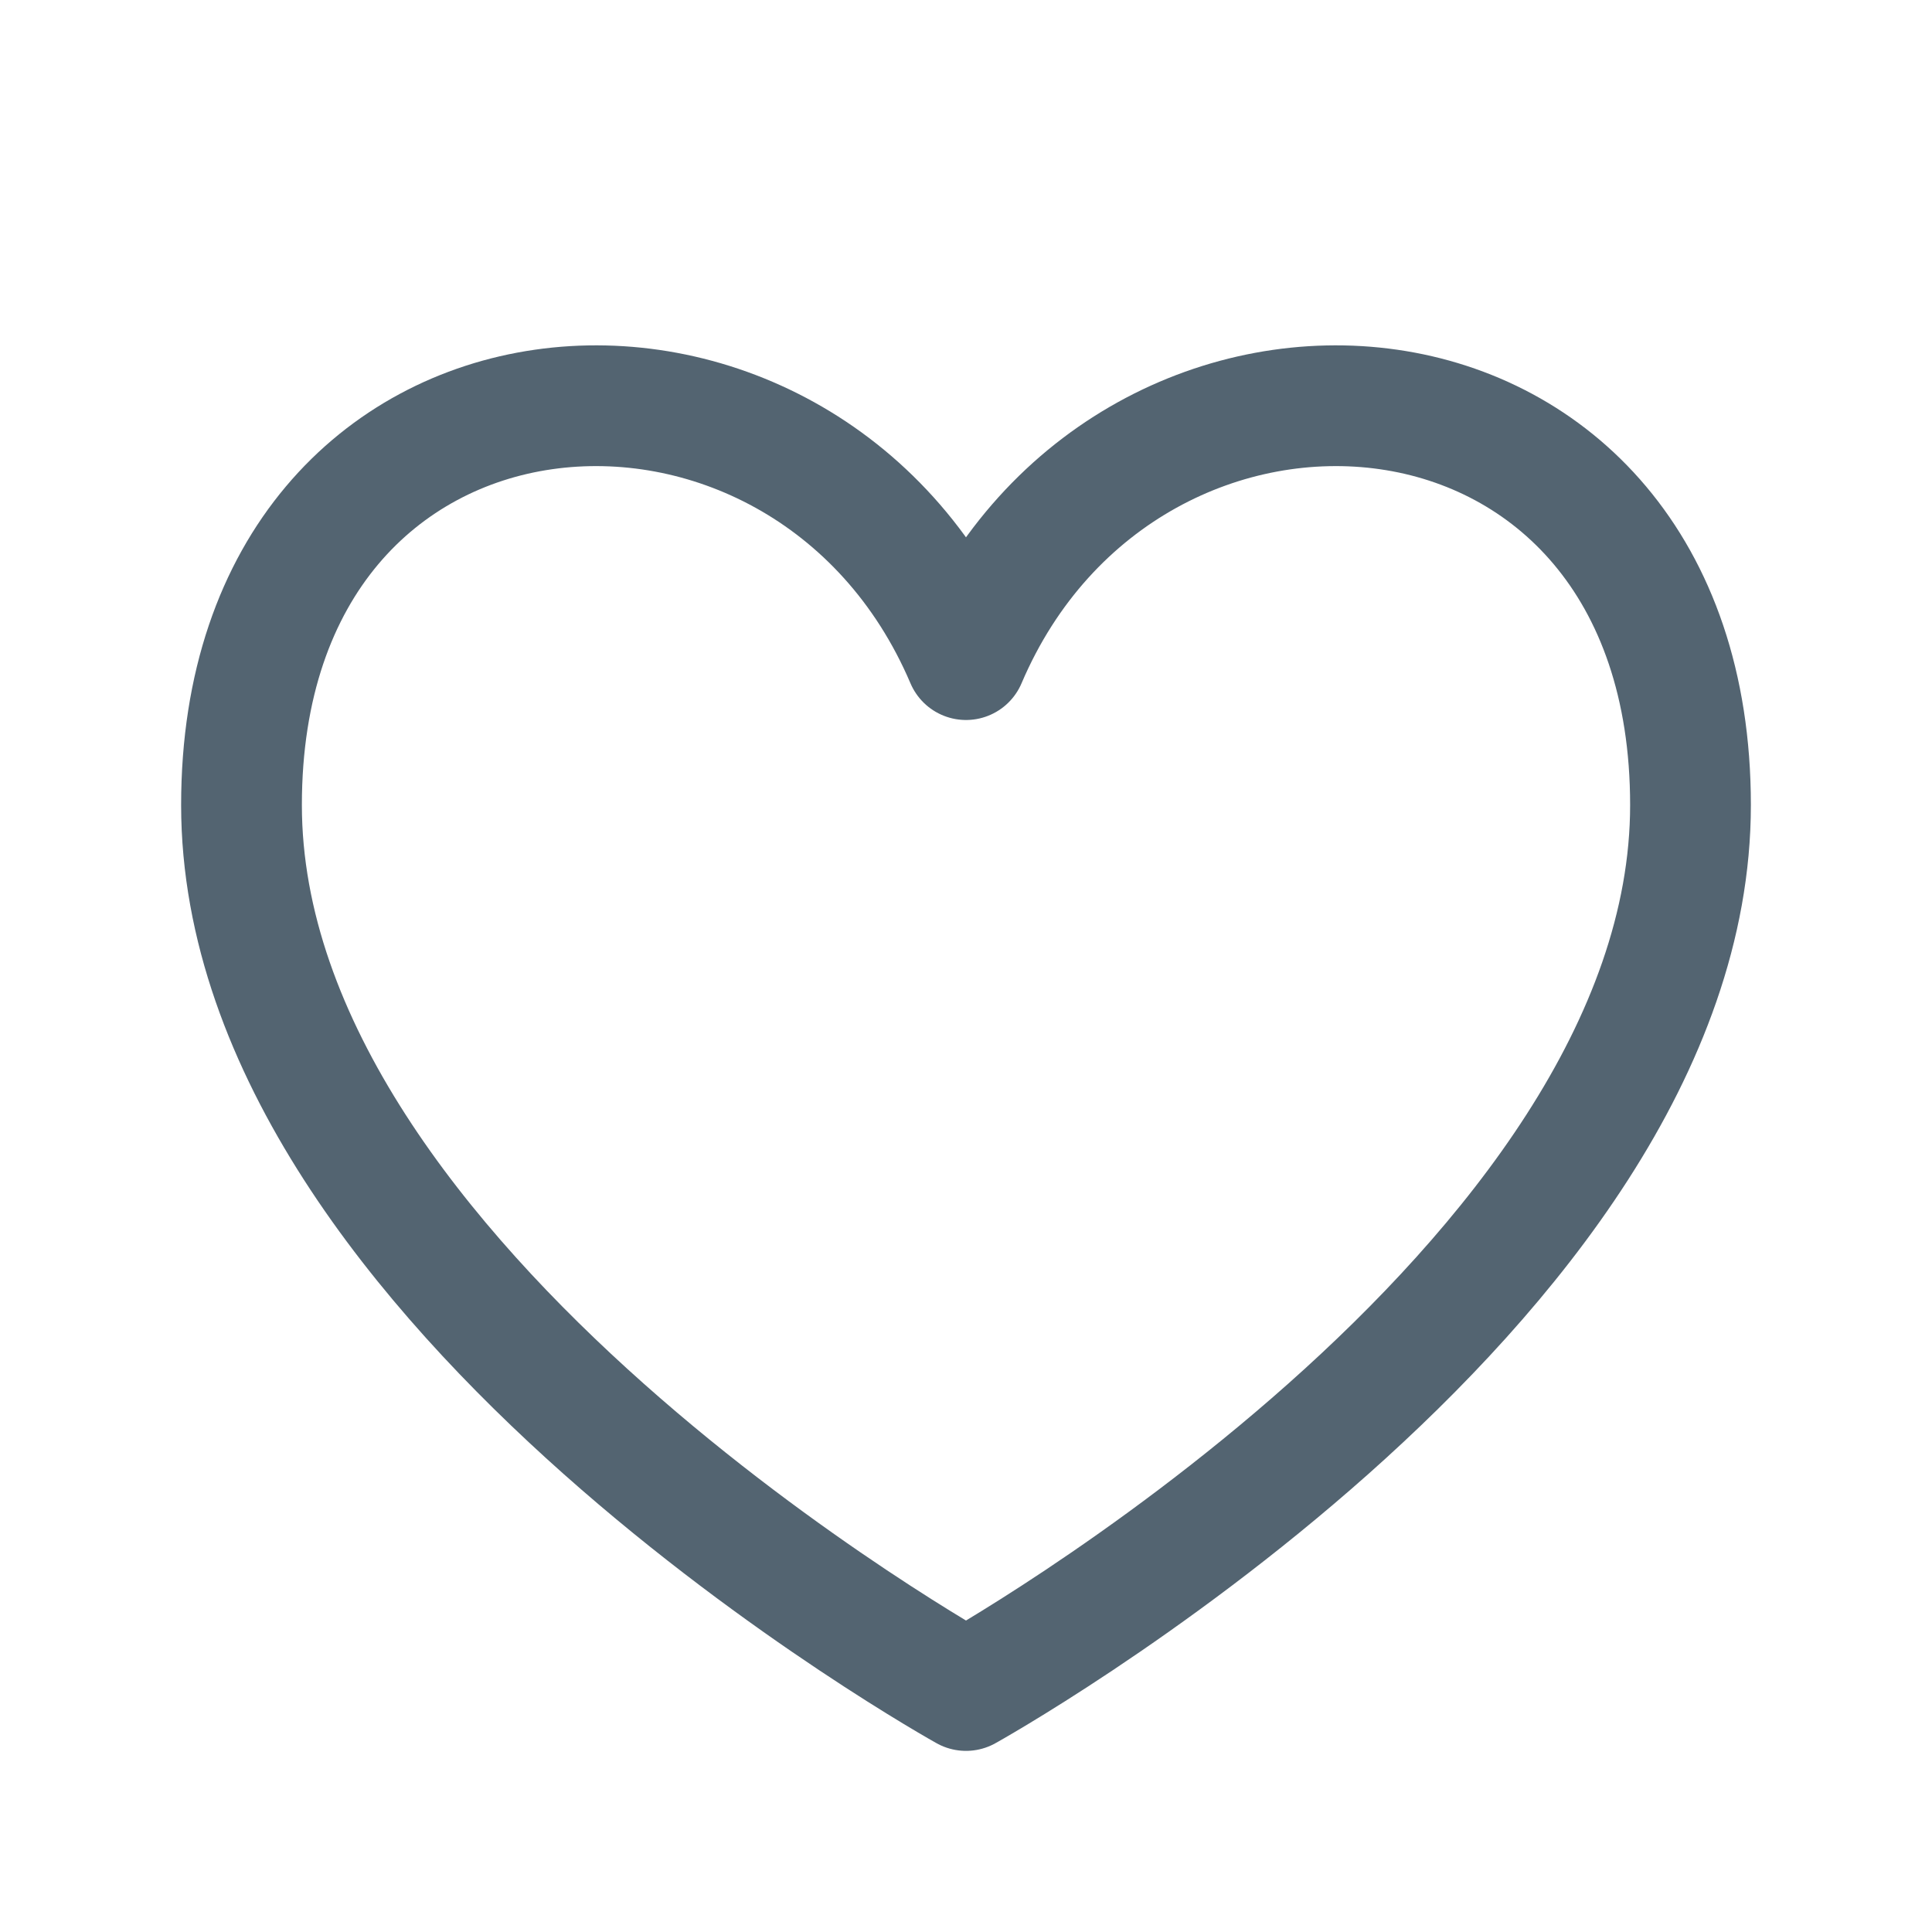
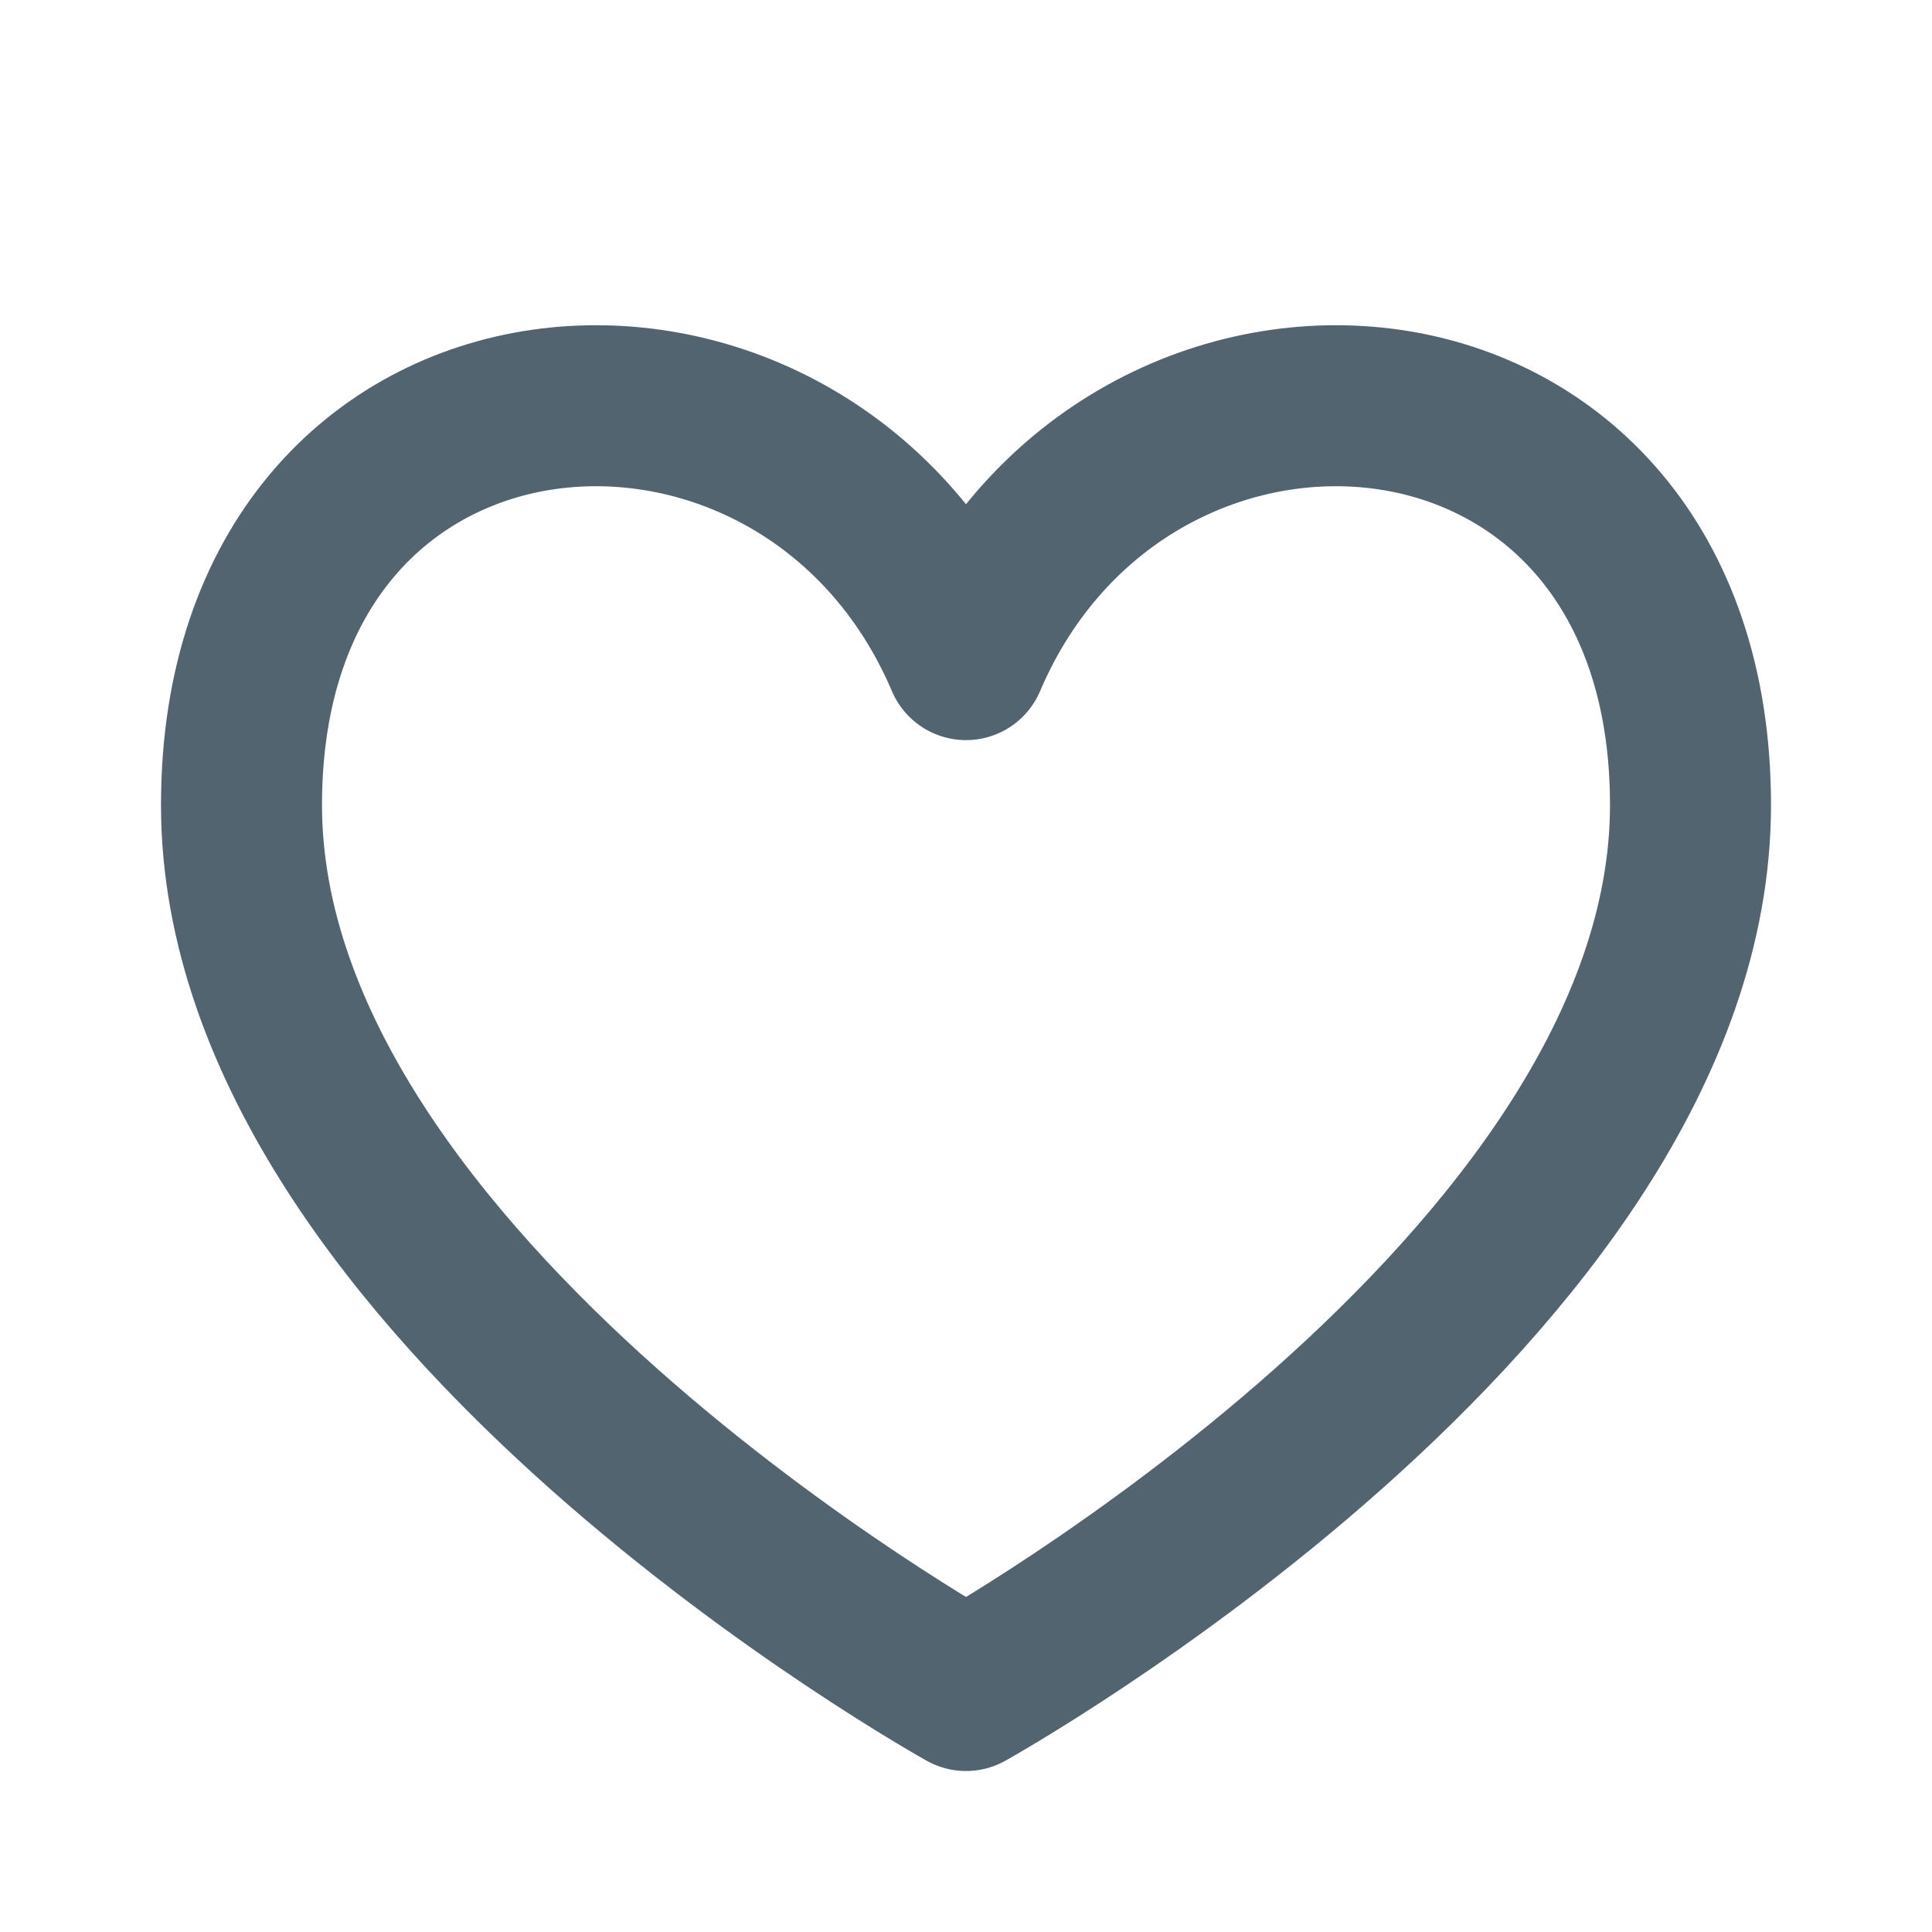
- <svg xmlns="http://www.w3.org/2000/svg" width="24" height="24" viewBox="0 0 24 24" fill="none">
-   <path d="M12 8.194C10 3.5 3 4 3 10C3 16 12 21 12 21C12 21 21 16 21 10C21 4 14 3.5 12 8.194Z" stroke="#536471" stroke-width="1.5" stroke-linecap="round" stroke-linejoin="round" />
+ <svg xmlns="http://www.w3.org/2000/svg" width="20" height="20" viewBox="0 0 24 24" fill="none">
+   <path d="M12 8.194C10 3.5 3 4 3 10C3 16 12 21 12 21C12 21 21 16 21 10C21 4 14 3.5 12 8.194Z" stroke="#536471" stroke-width="2" stroke-linecap="round" stroke-linejoin="round" />
</svg>
